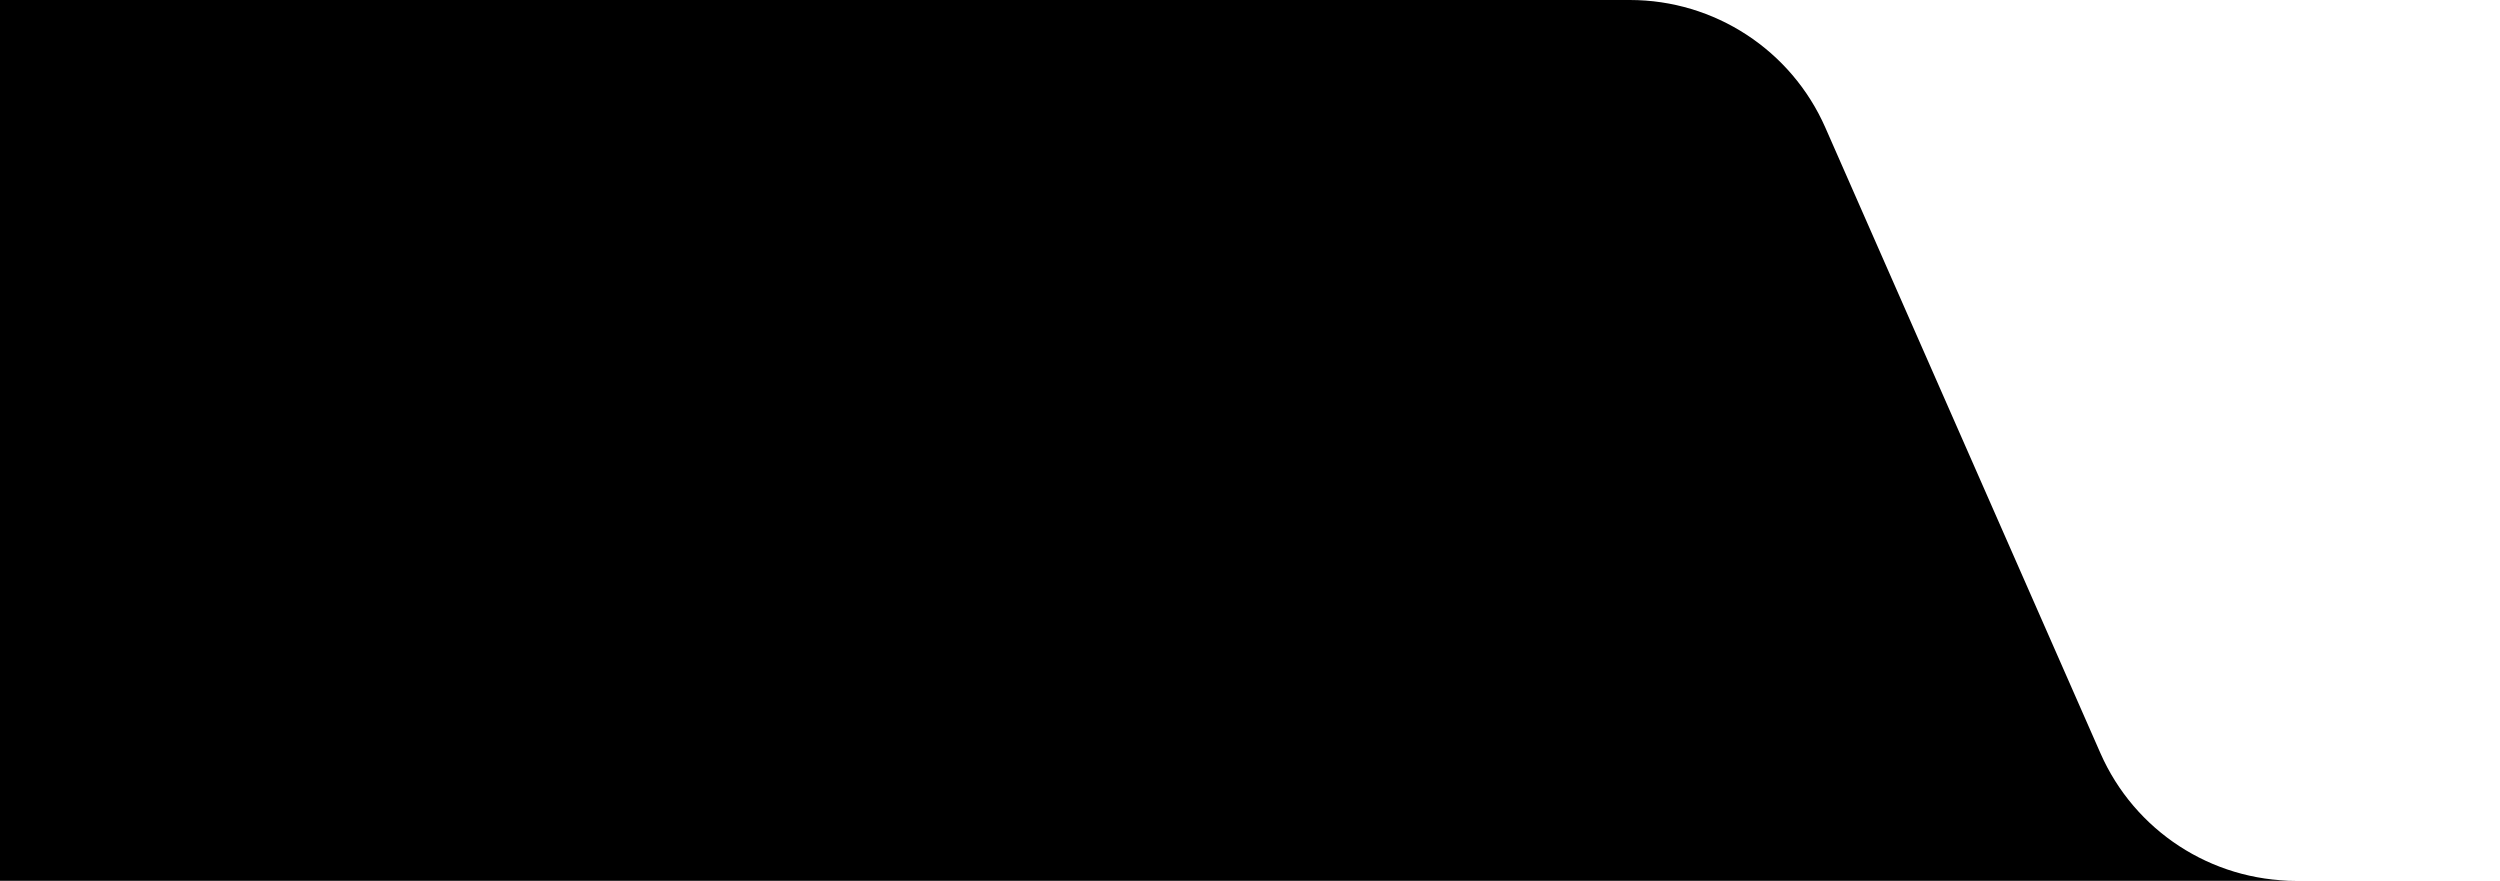
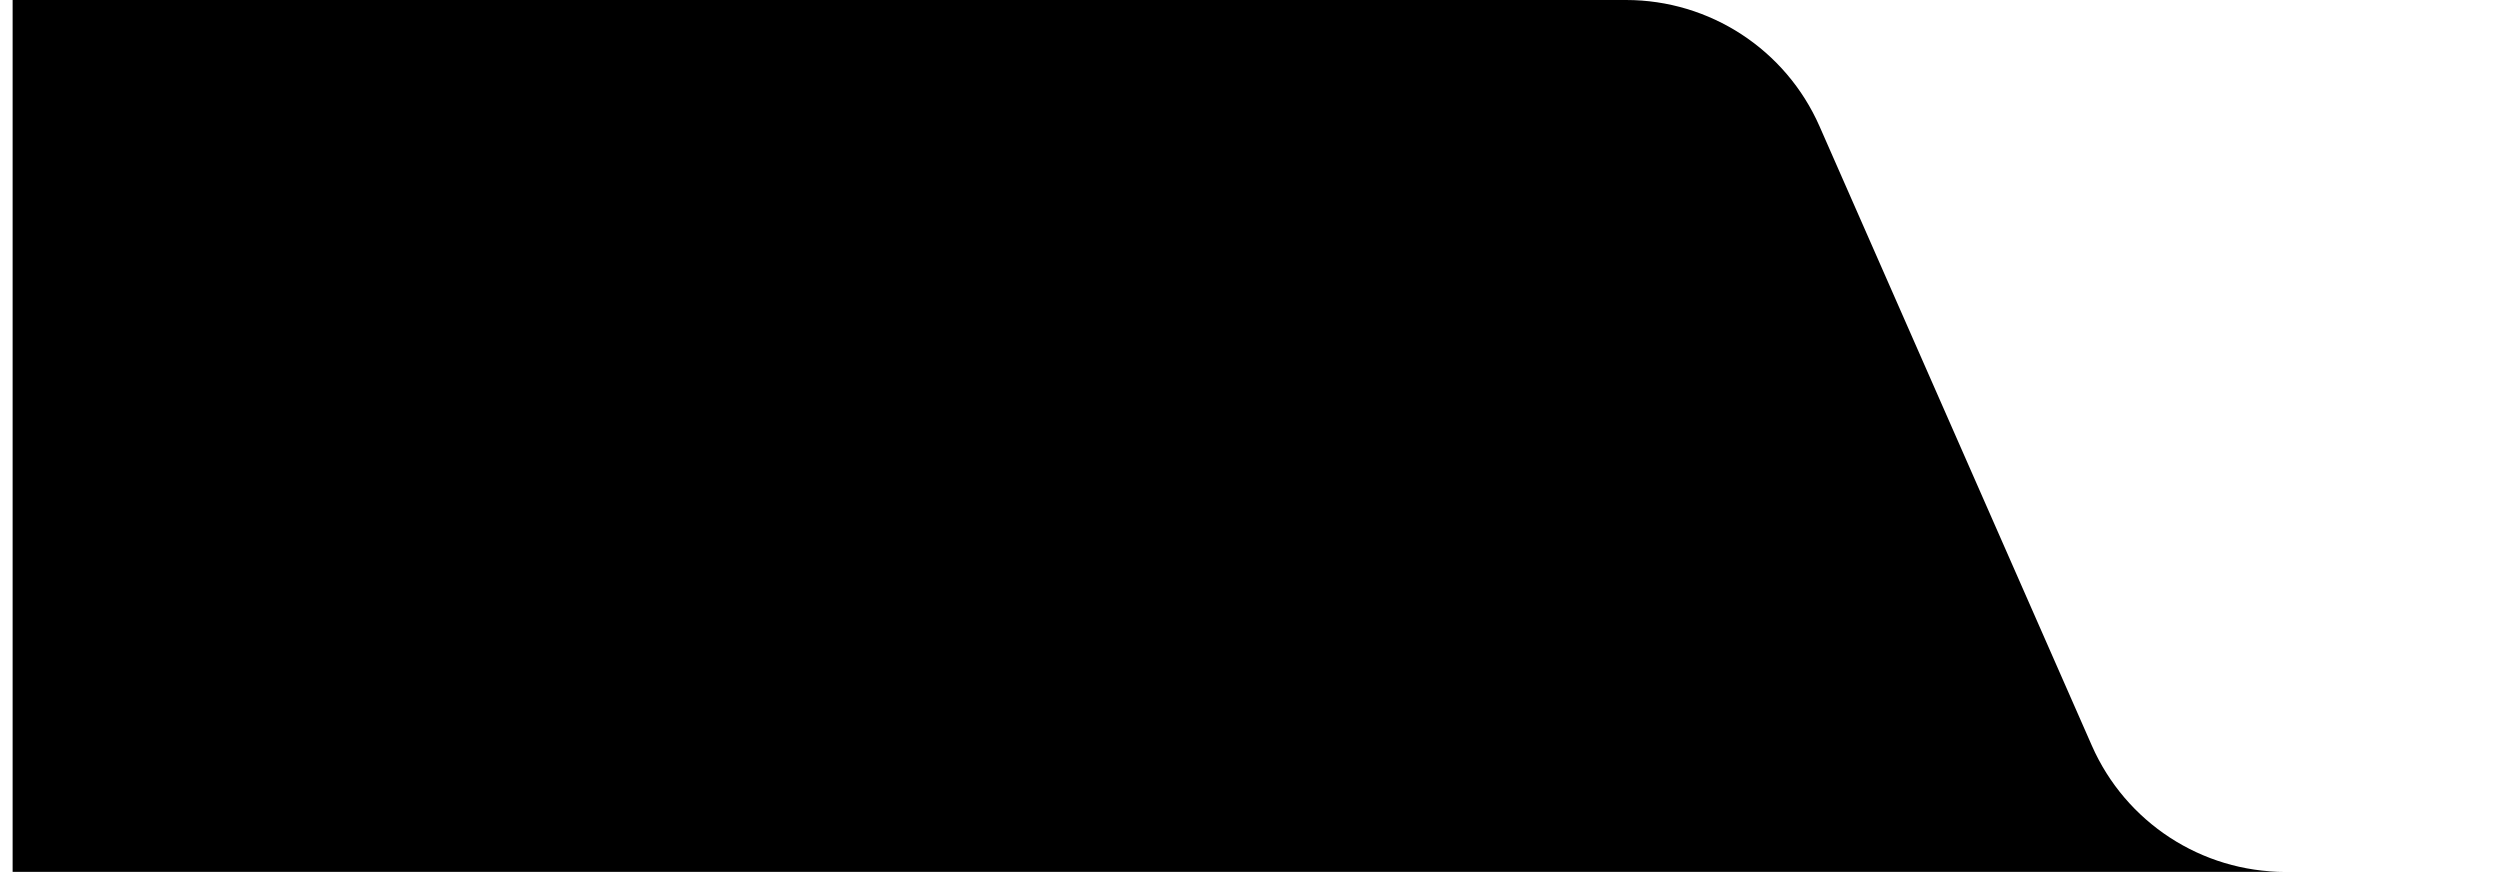
- <svg xmlns="http://www.w3.org/2000/svg" class="text-white dark:text-neutral-900 w-64 md:w-[281px]" width="281" height="99" viewBox="0 0 281 99" fill="none">
+ <svg xmlns="http://www.w3.org/2000/svg" class="text-white dark:text-neutral-900 w-64 md:w-[281px]" width="281" height="98" viewBox="0 0 281 99" fill="none">
  <path d="M0 0V99H258.059C248.54 99 239.92 93.374 236.089 84.661L205.167 14.339C201.335 5.626 192.716 0 183.197 0H0Z" fill="currentColor" />
</svg>
